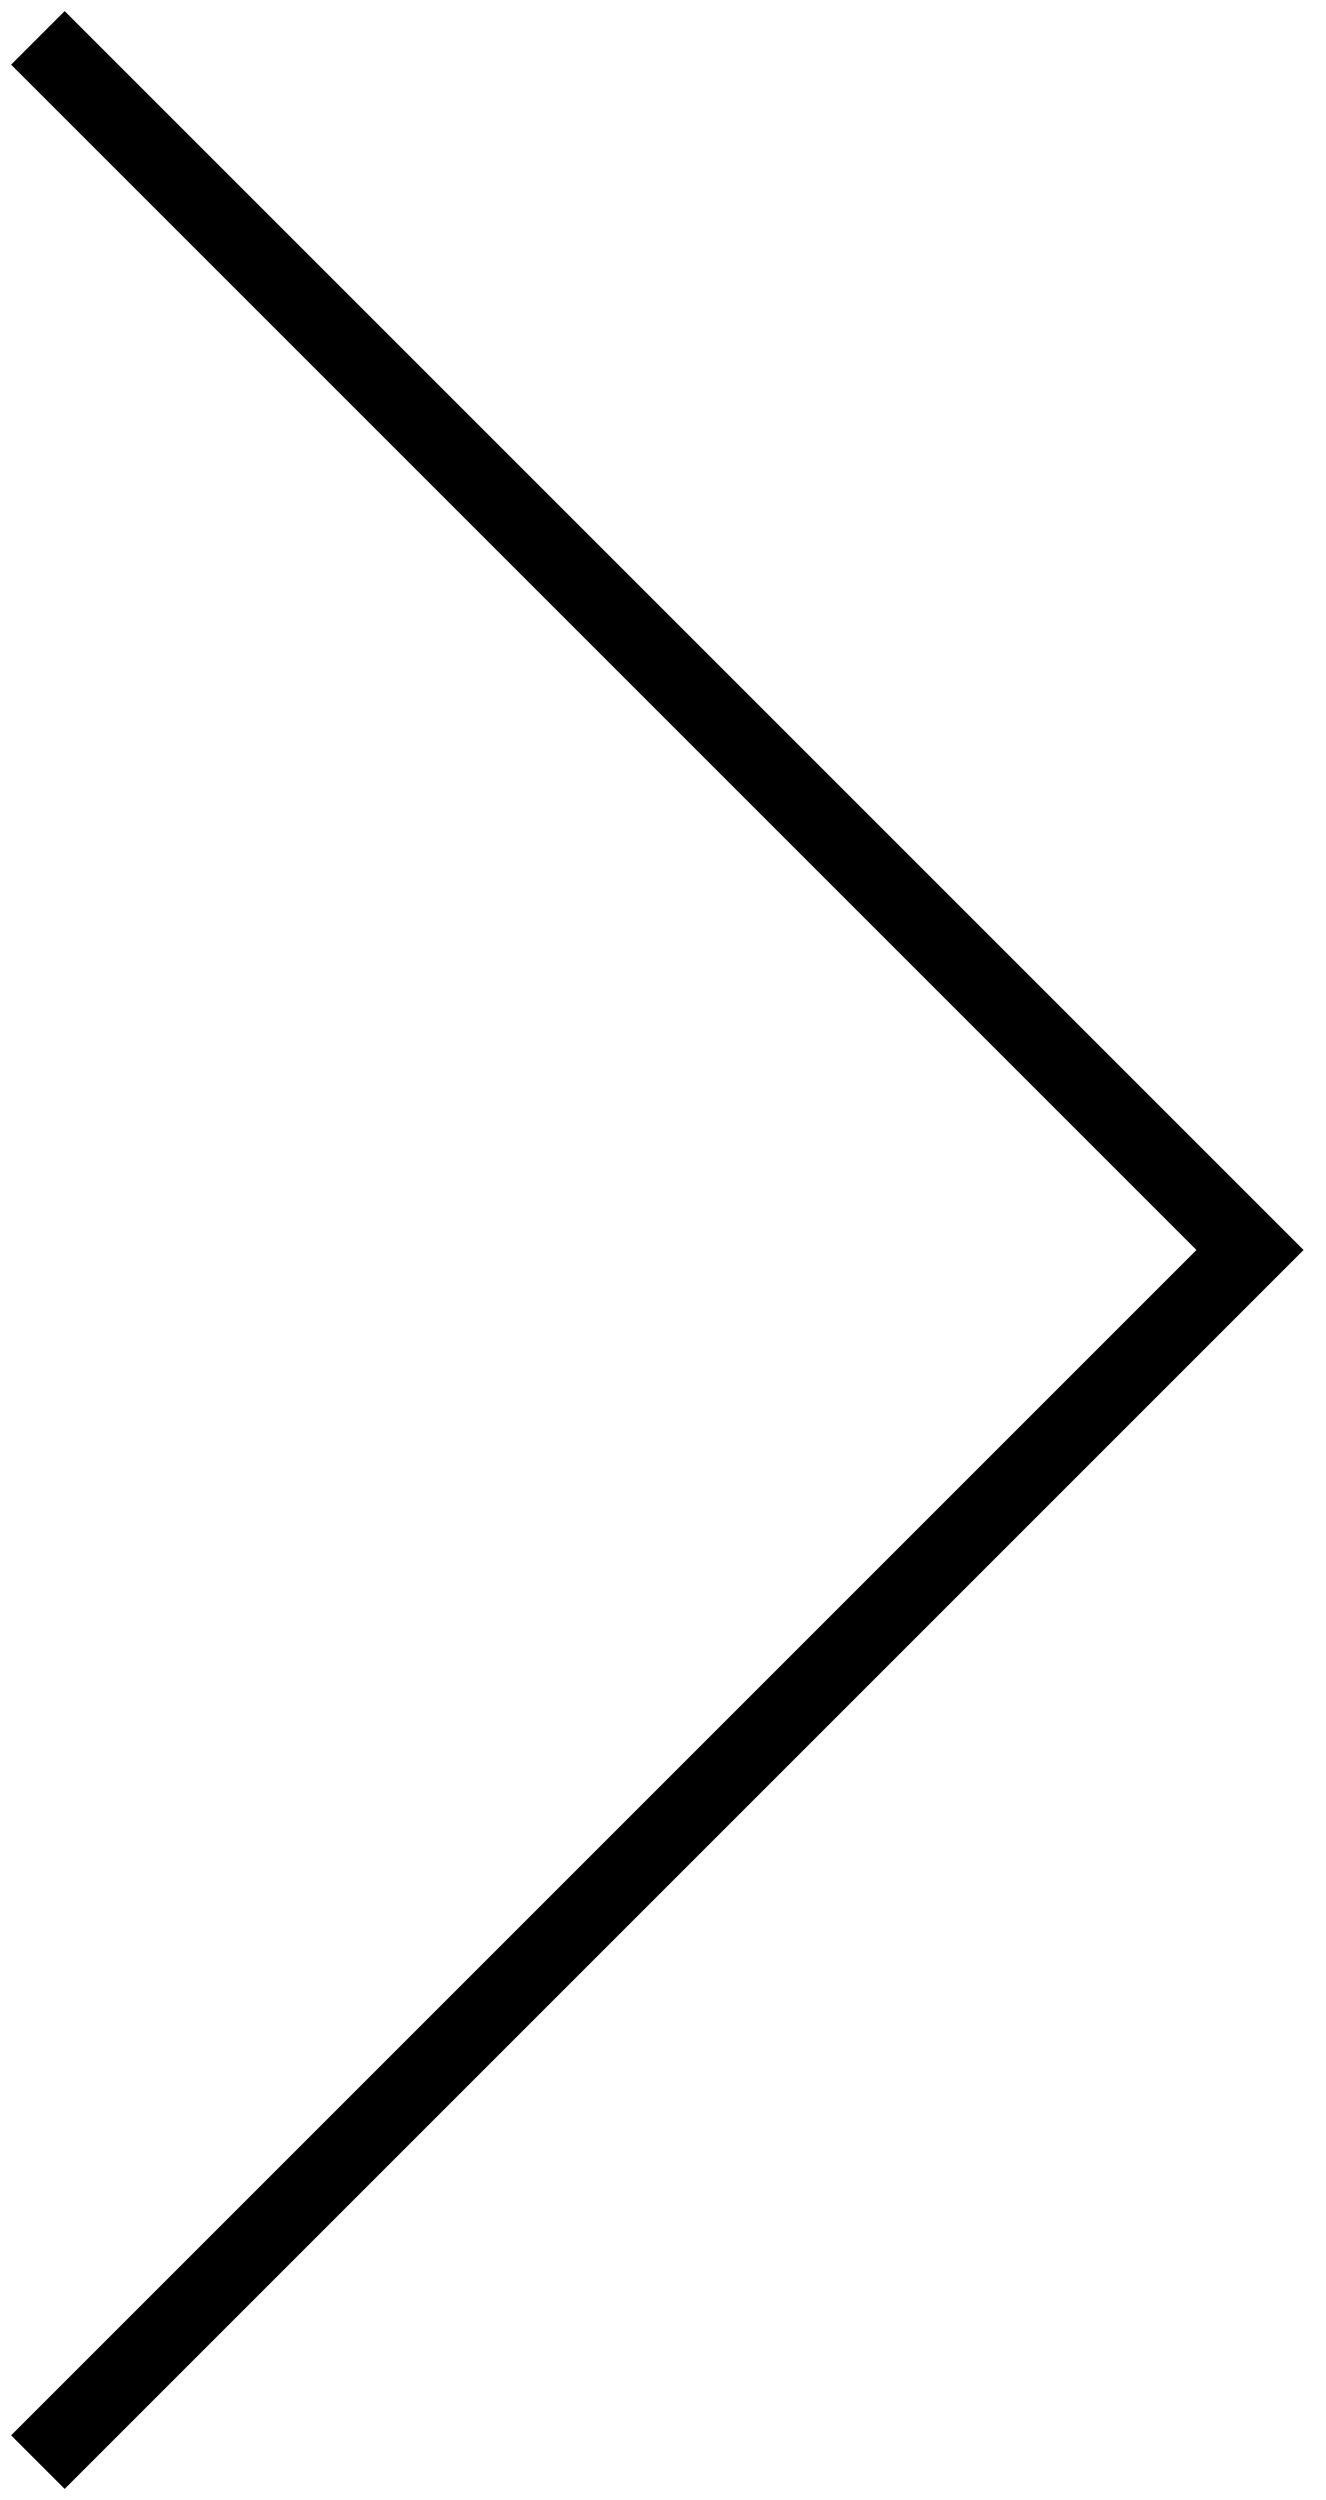
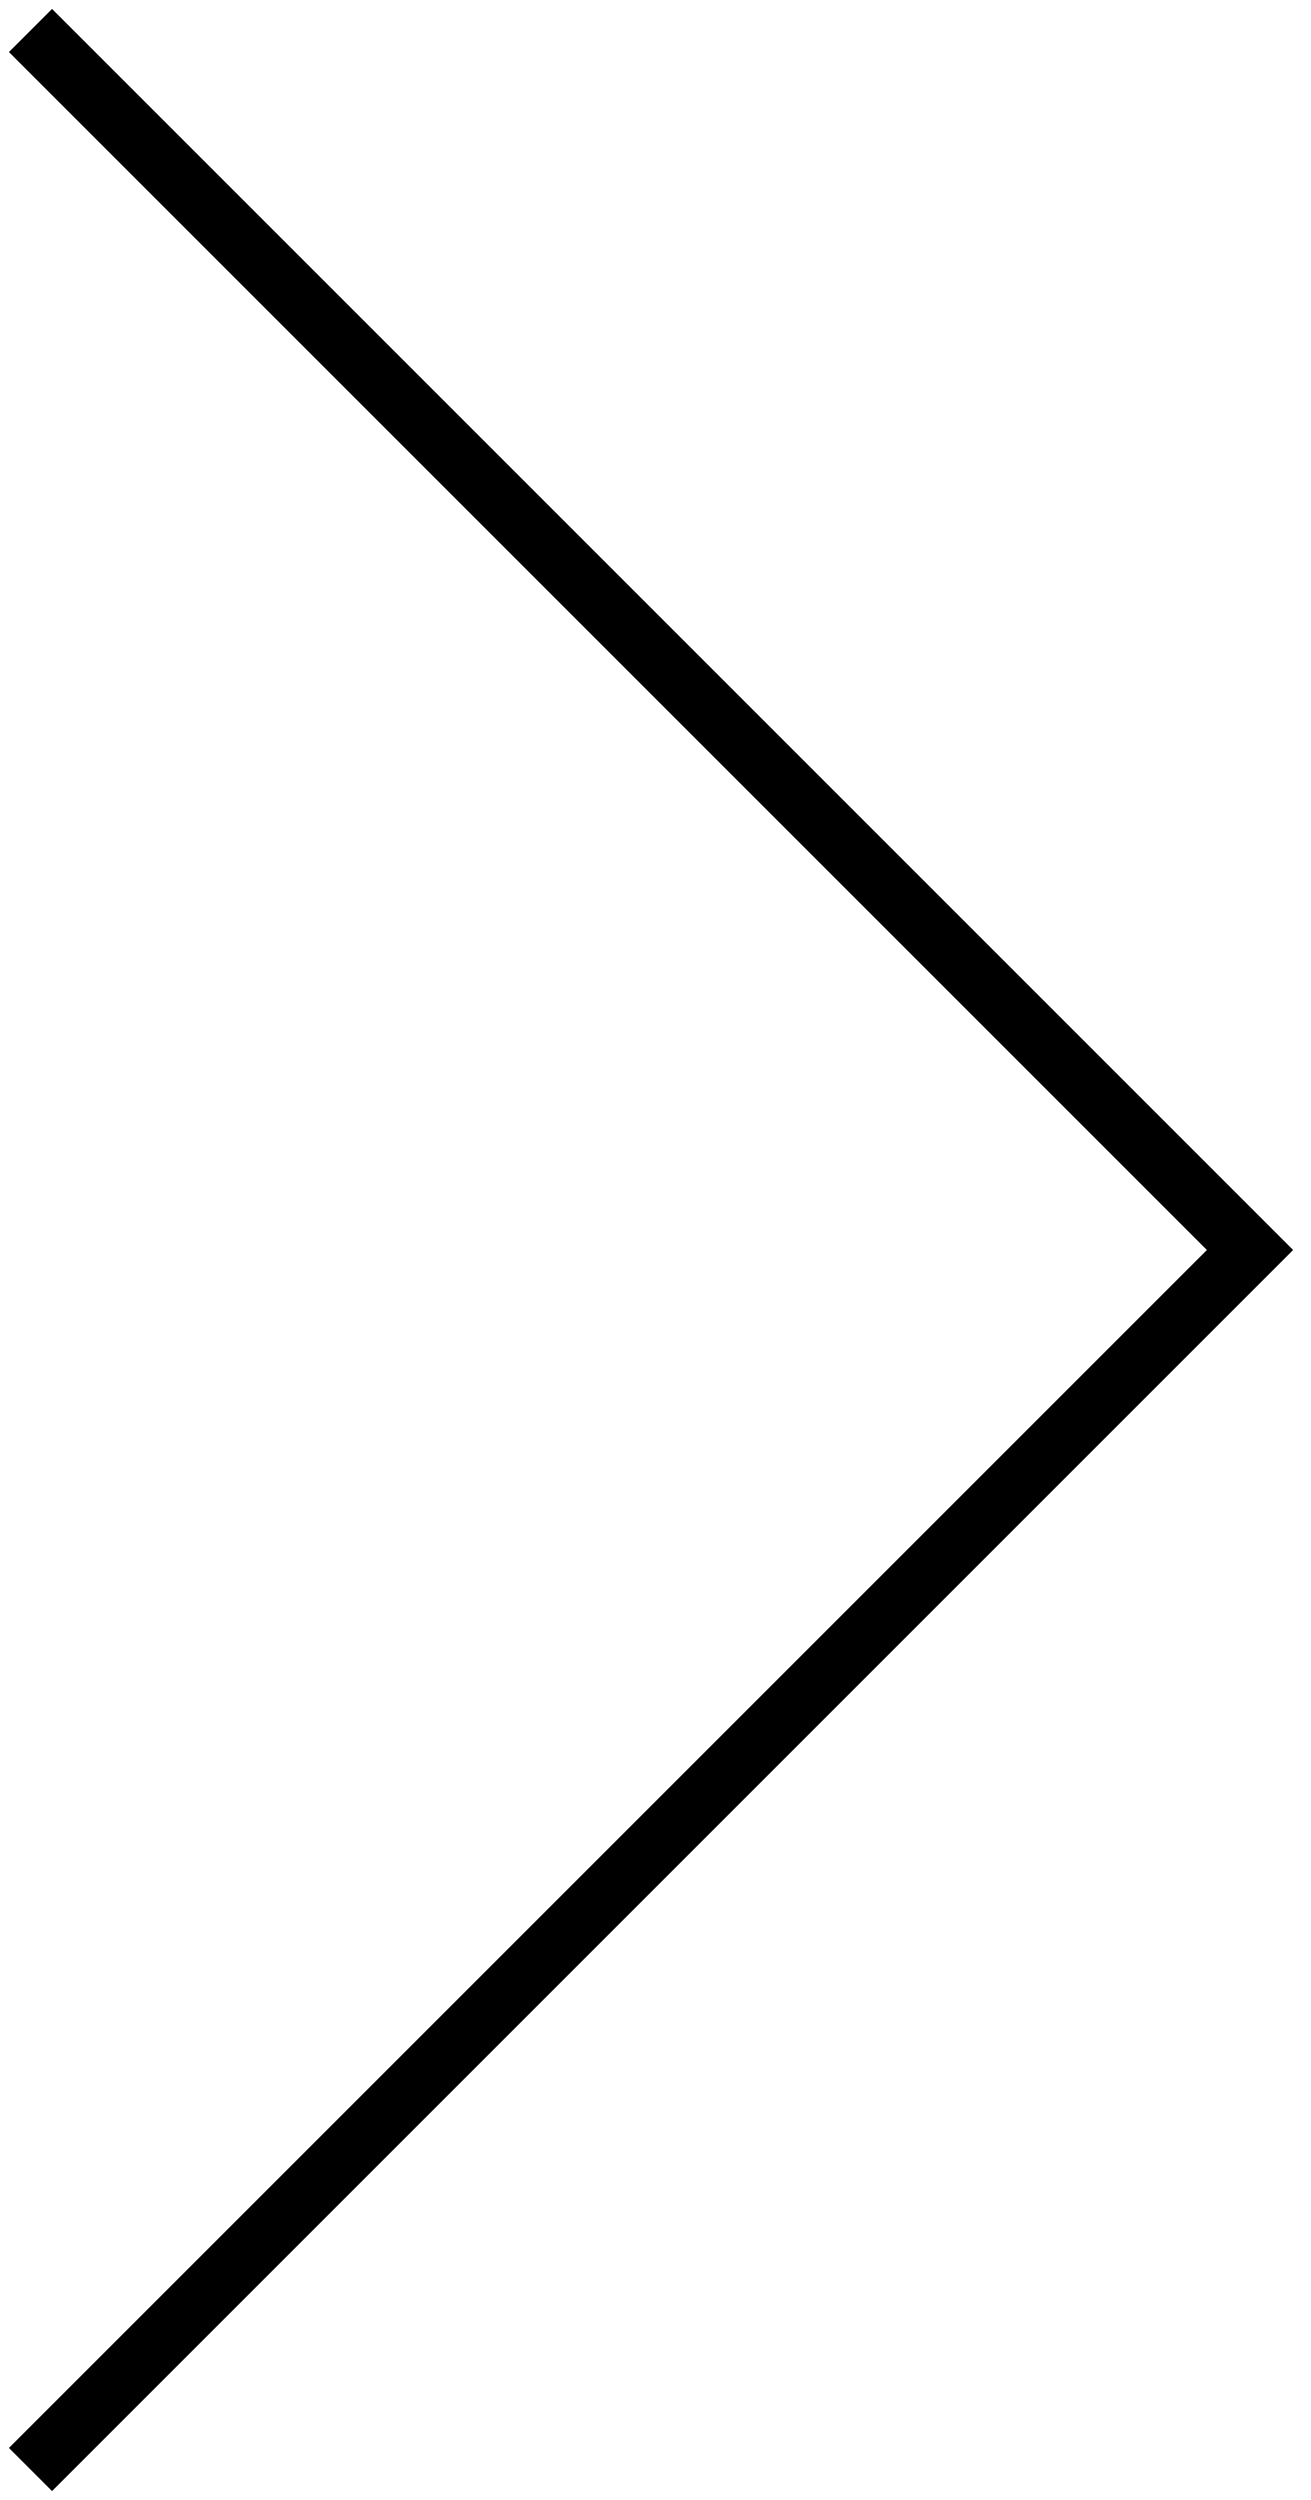
- <svg xmlns="http://www.w3.org/2000/svg" viewBox="0 0 35 66">
-   <path fill-rule="evenodd" clip-rule="evenodd" d="M1.707 65.707L0.293 64.293L31.586 33L0.293 1.707L1.707 0.293L34.414 33L1.707 65.707Z" />
+ <svg xmlns="http://www.w3.org/2000/svg" viewBox="0 0 43 82">
+   <path fill-rule="evenodd" clip-rule="evenodd" d="M1.707 81.707L0.293 80.293L39.586 41L0.293 1.707L1.707 0.293L42.414 41L1.707 81.707Z" />
</svg>
